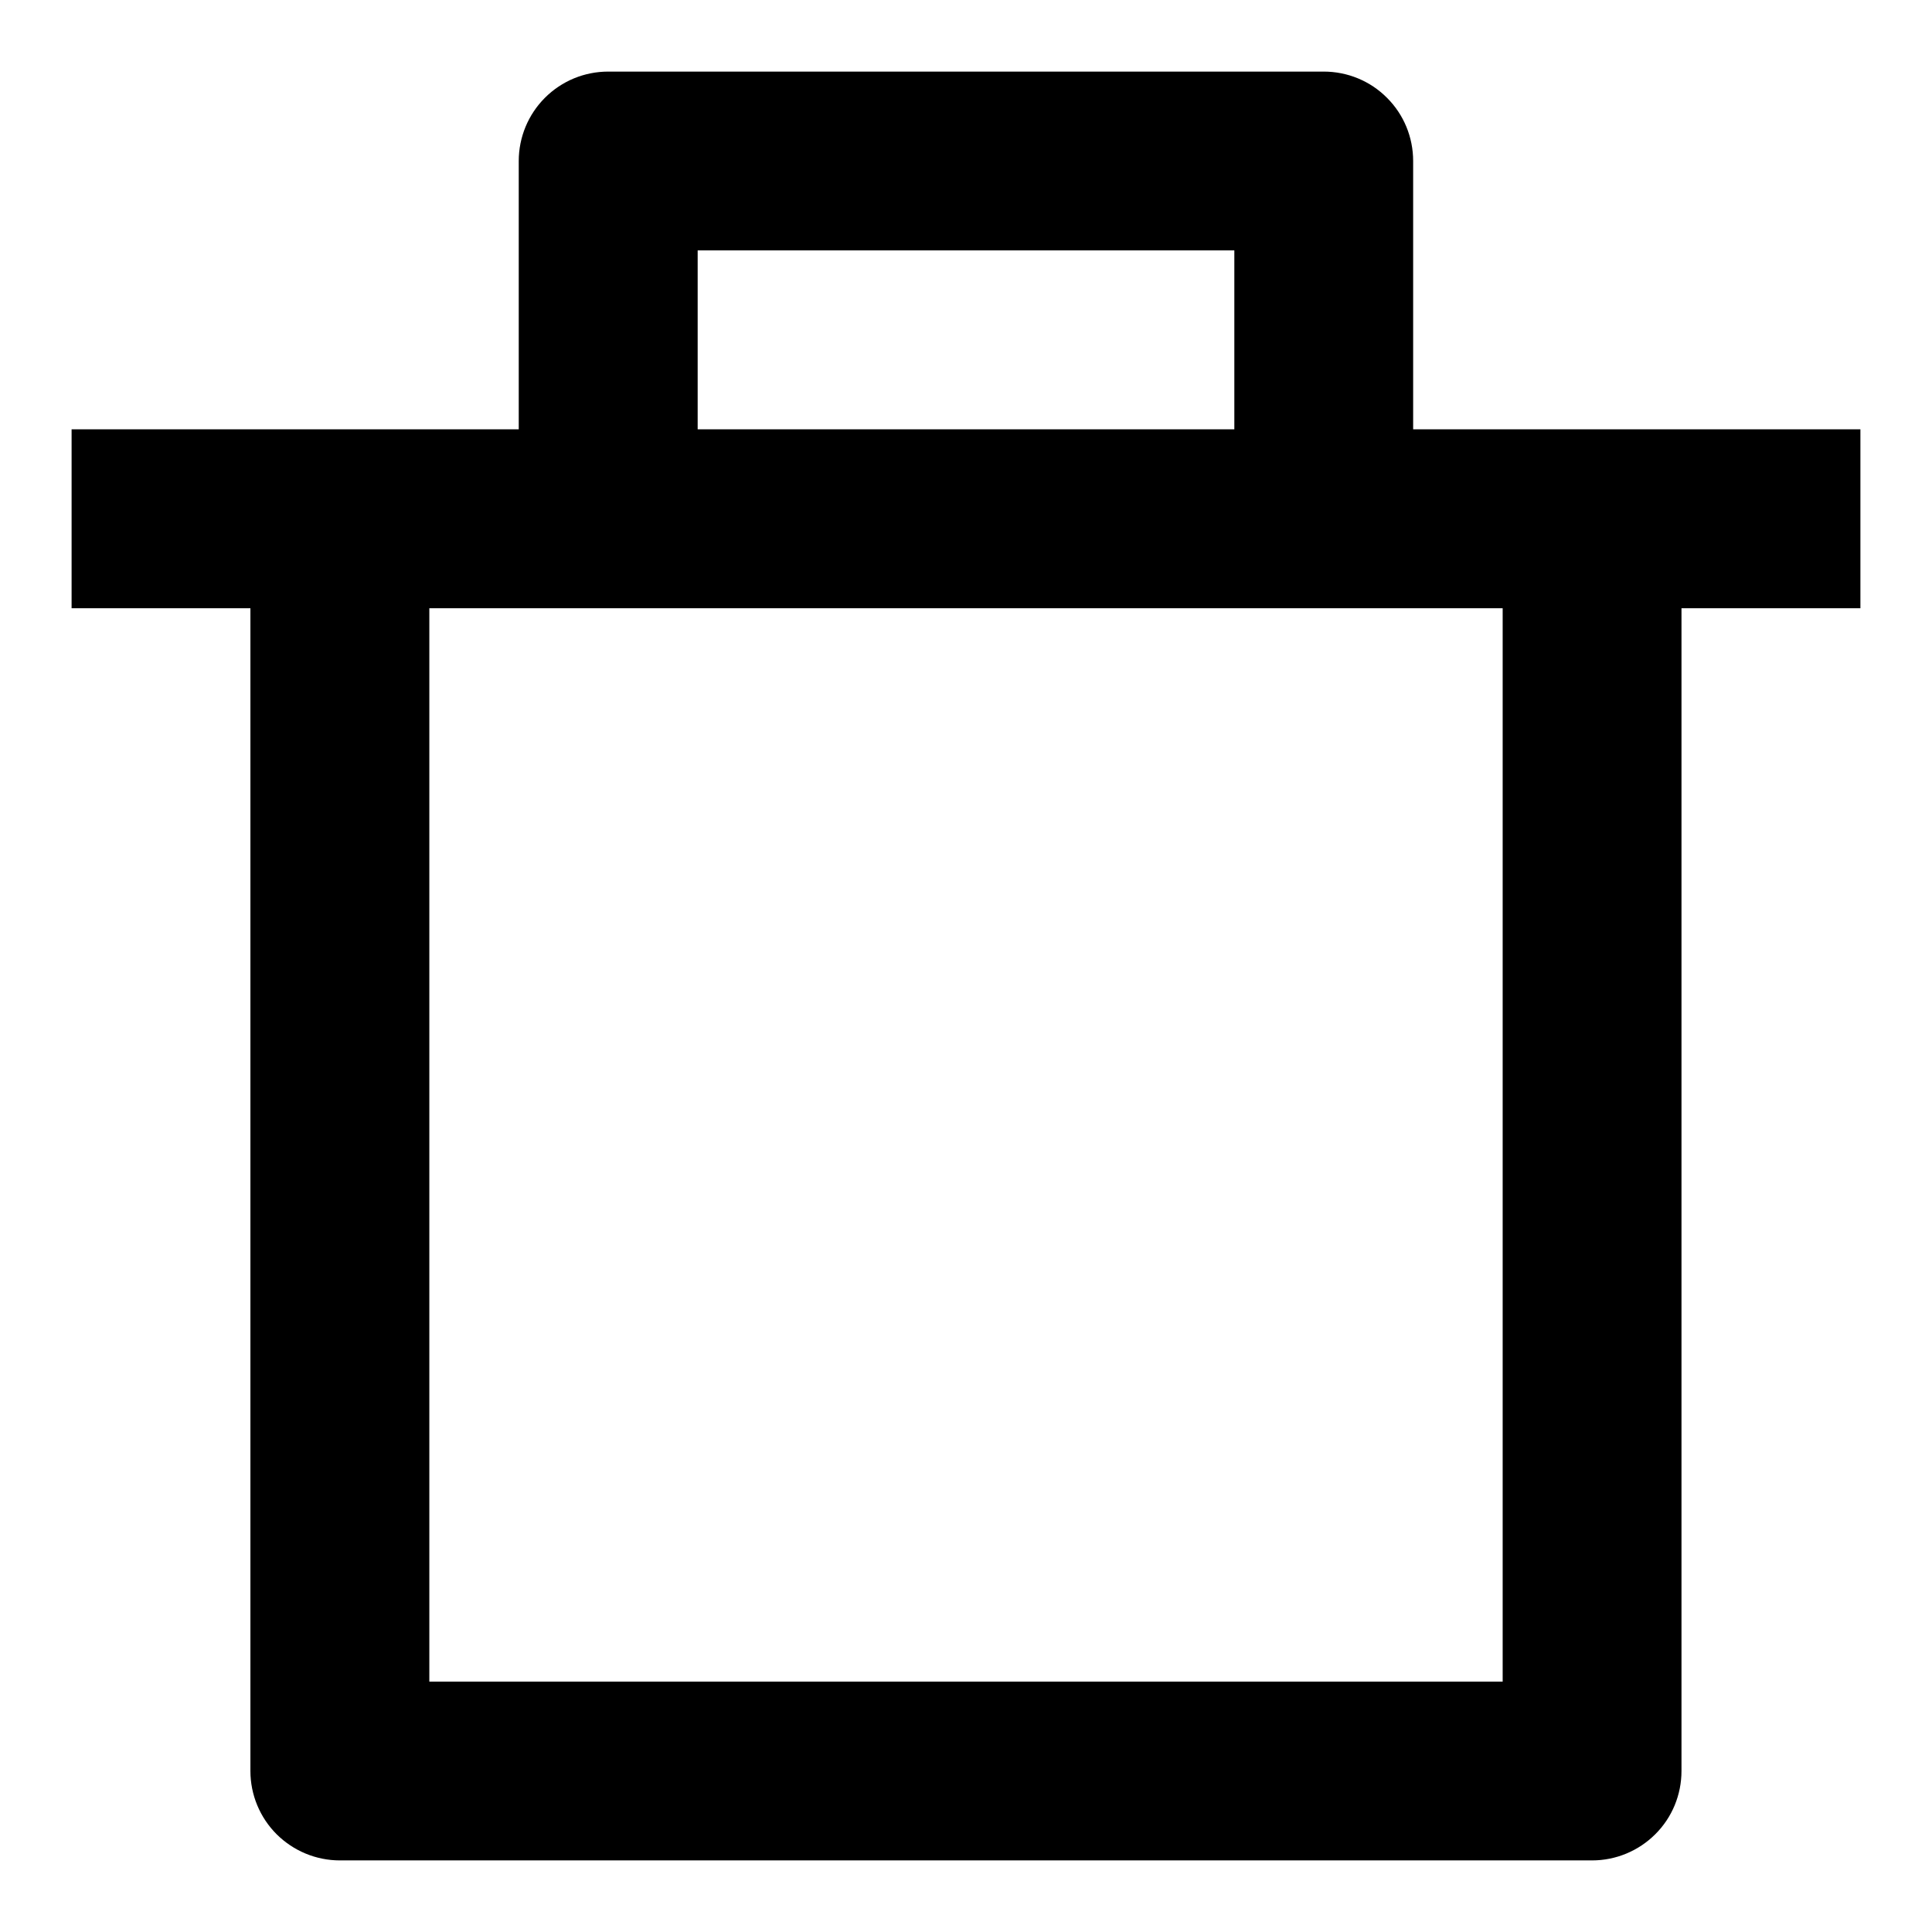
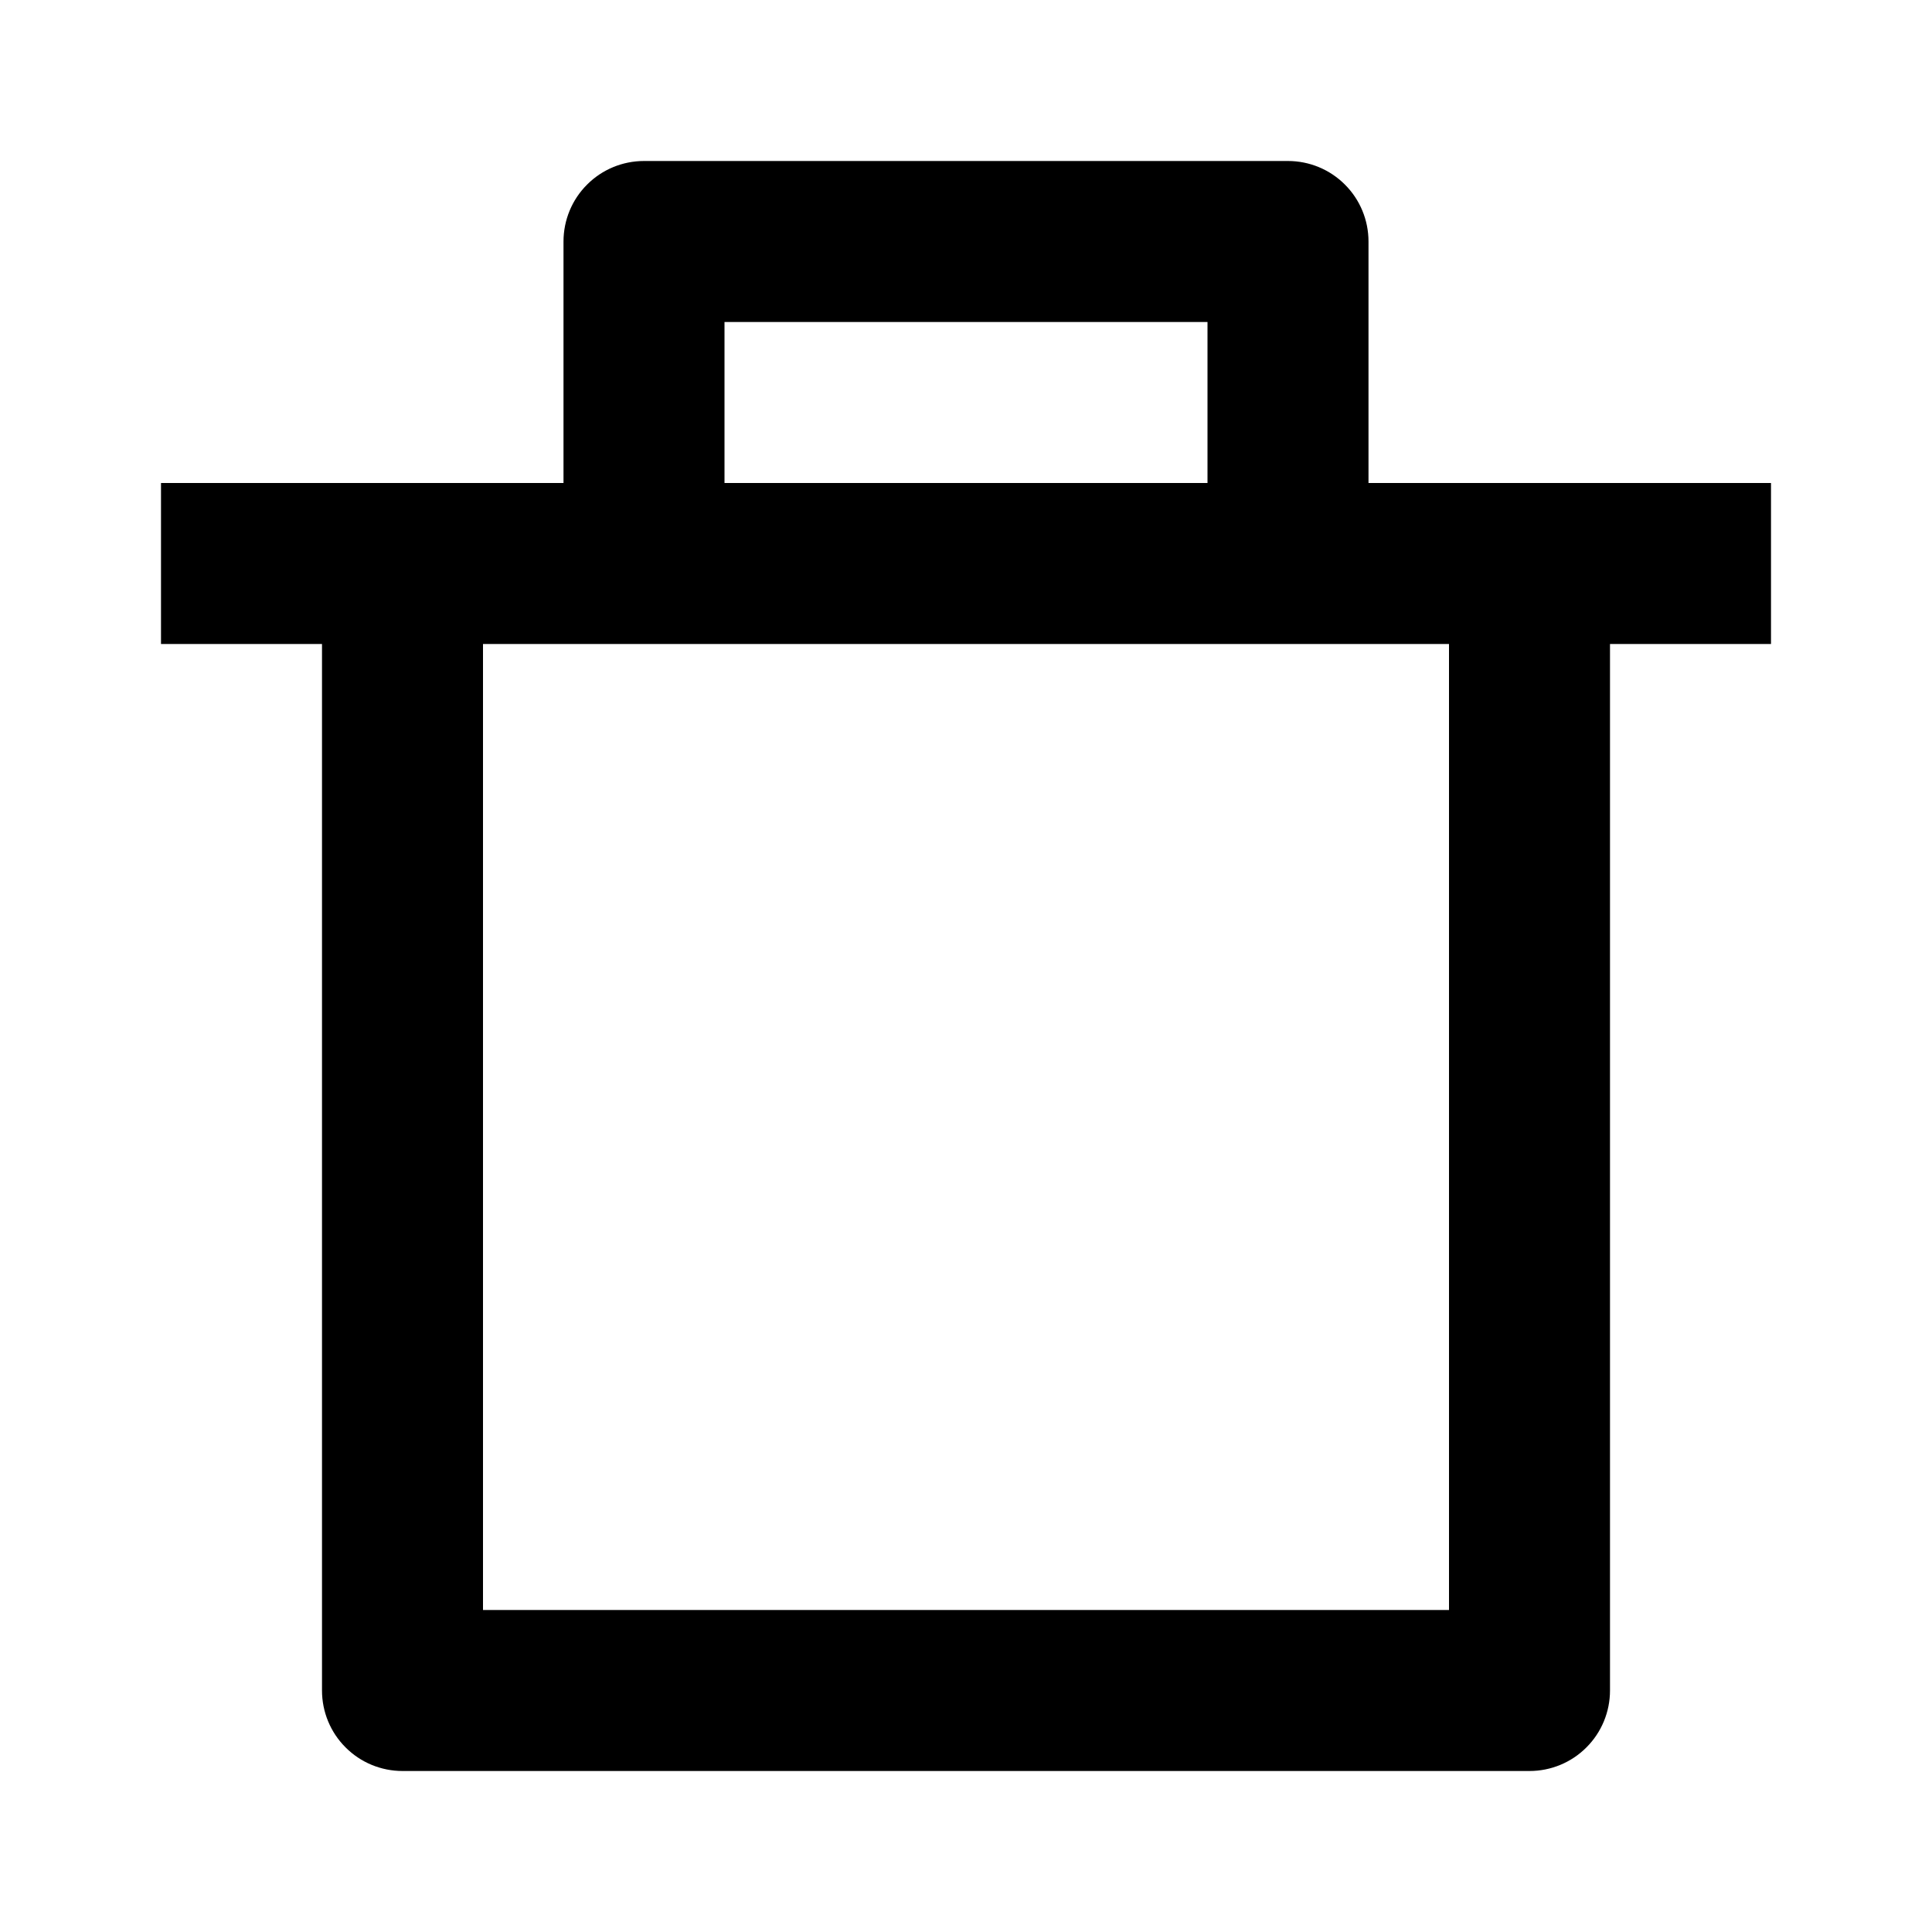
- <svg xmlns="http://www.w3.org/2000/svg" width="18" height="18" viewBox="0 0 18 18" fill="none">
-   <path d="M13.166 4H17.333V5.667H15.666V16.5C15.666 16.721 15.579 16.933 15.422 17.089C15.266 17.245 15.054 17.333 14.833 17.333H3.167C2.945 17.333 2.734 17.245 2.577 17.089C2.421 16.933 2.333 16.721 2.333 16.5V5.667H0.667V4H4.833V1.5C4.833 1.279 4.921 1.067 5.077 0.911C5.234 0.754 5.445 0.667 5.667 0.667H12.333C12.554 0.667 12.766 0.754 12.922 0.911C13.079 1.067 13.166 1.279 13.166 1.5V4ZM14 5.667H4V15.667H14V5.667ZM6.5 2.333V4H11.5V2.333H6.5Z" fill="currentColor" />
+ <svg xmlns="http://www.w3.org/2000/svg" width="24" height="24" viewBox="0 0 24 24" fill="none">
+   <path d="M17 6H22V8H20V21C20 21.265 19.895 21.52 19.707 21.707C19.52 21.895 19.265 22 19 22H5C4.735 22 4.48 21.895 4.293 21.707C4.105 21.52 4 21.265 4 21V8H2V6H7V3C7 2.735 7.105 2.48 7.293 2.293C7.48 2.105 7.735 2 8 2H16C16.265 2 16.52 2.105 16.707 2.293C16.895 2.48 17 2.735 17 3V6ZM18 8H6V20H18V8ZM9 4V6H15V4H9Z" fill="currentcolor" />
</svg>
